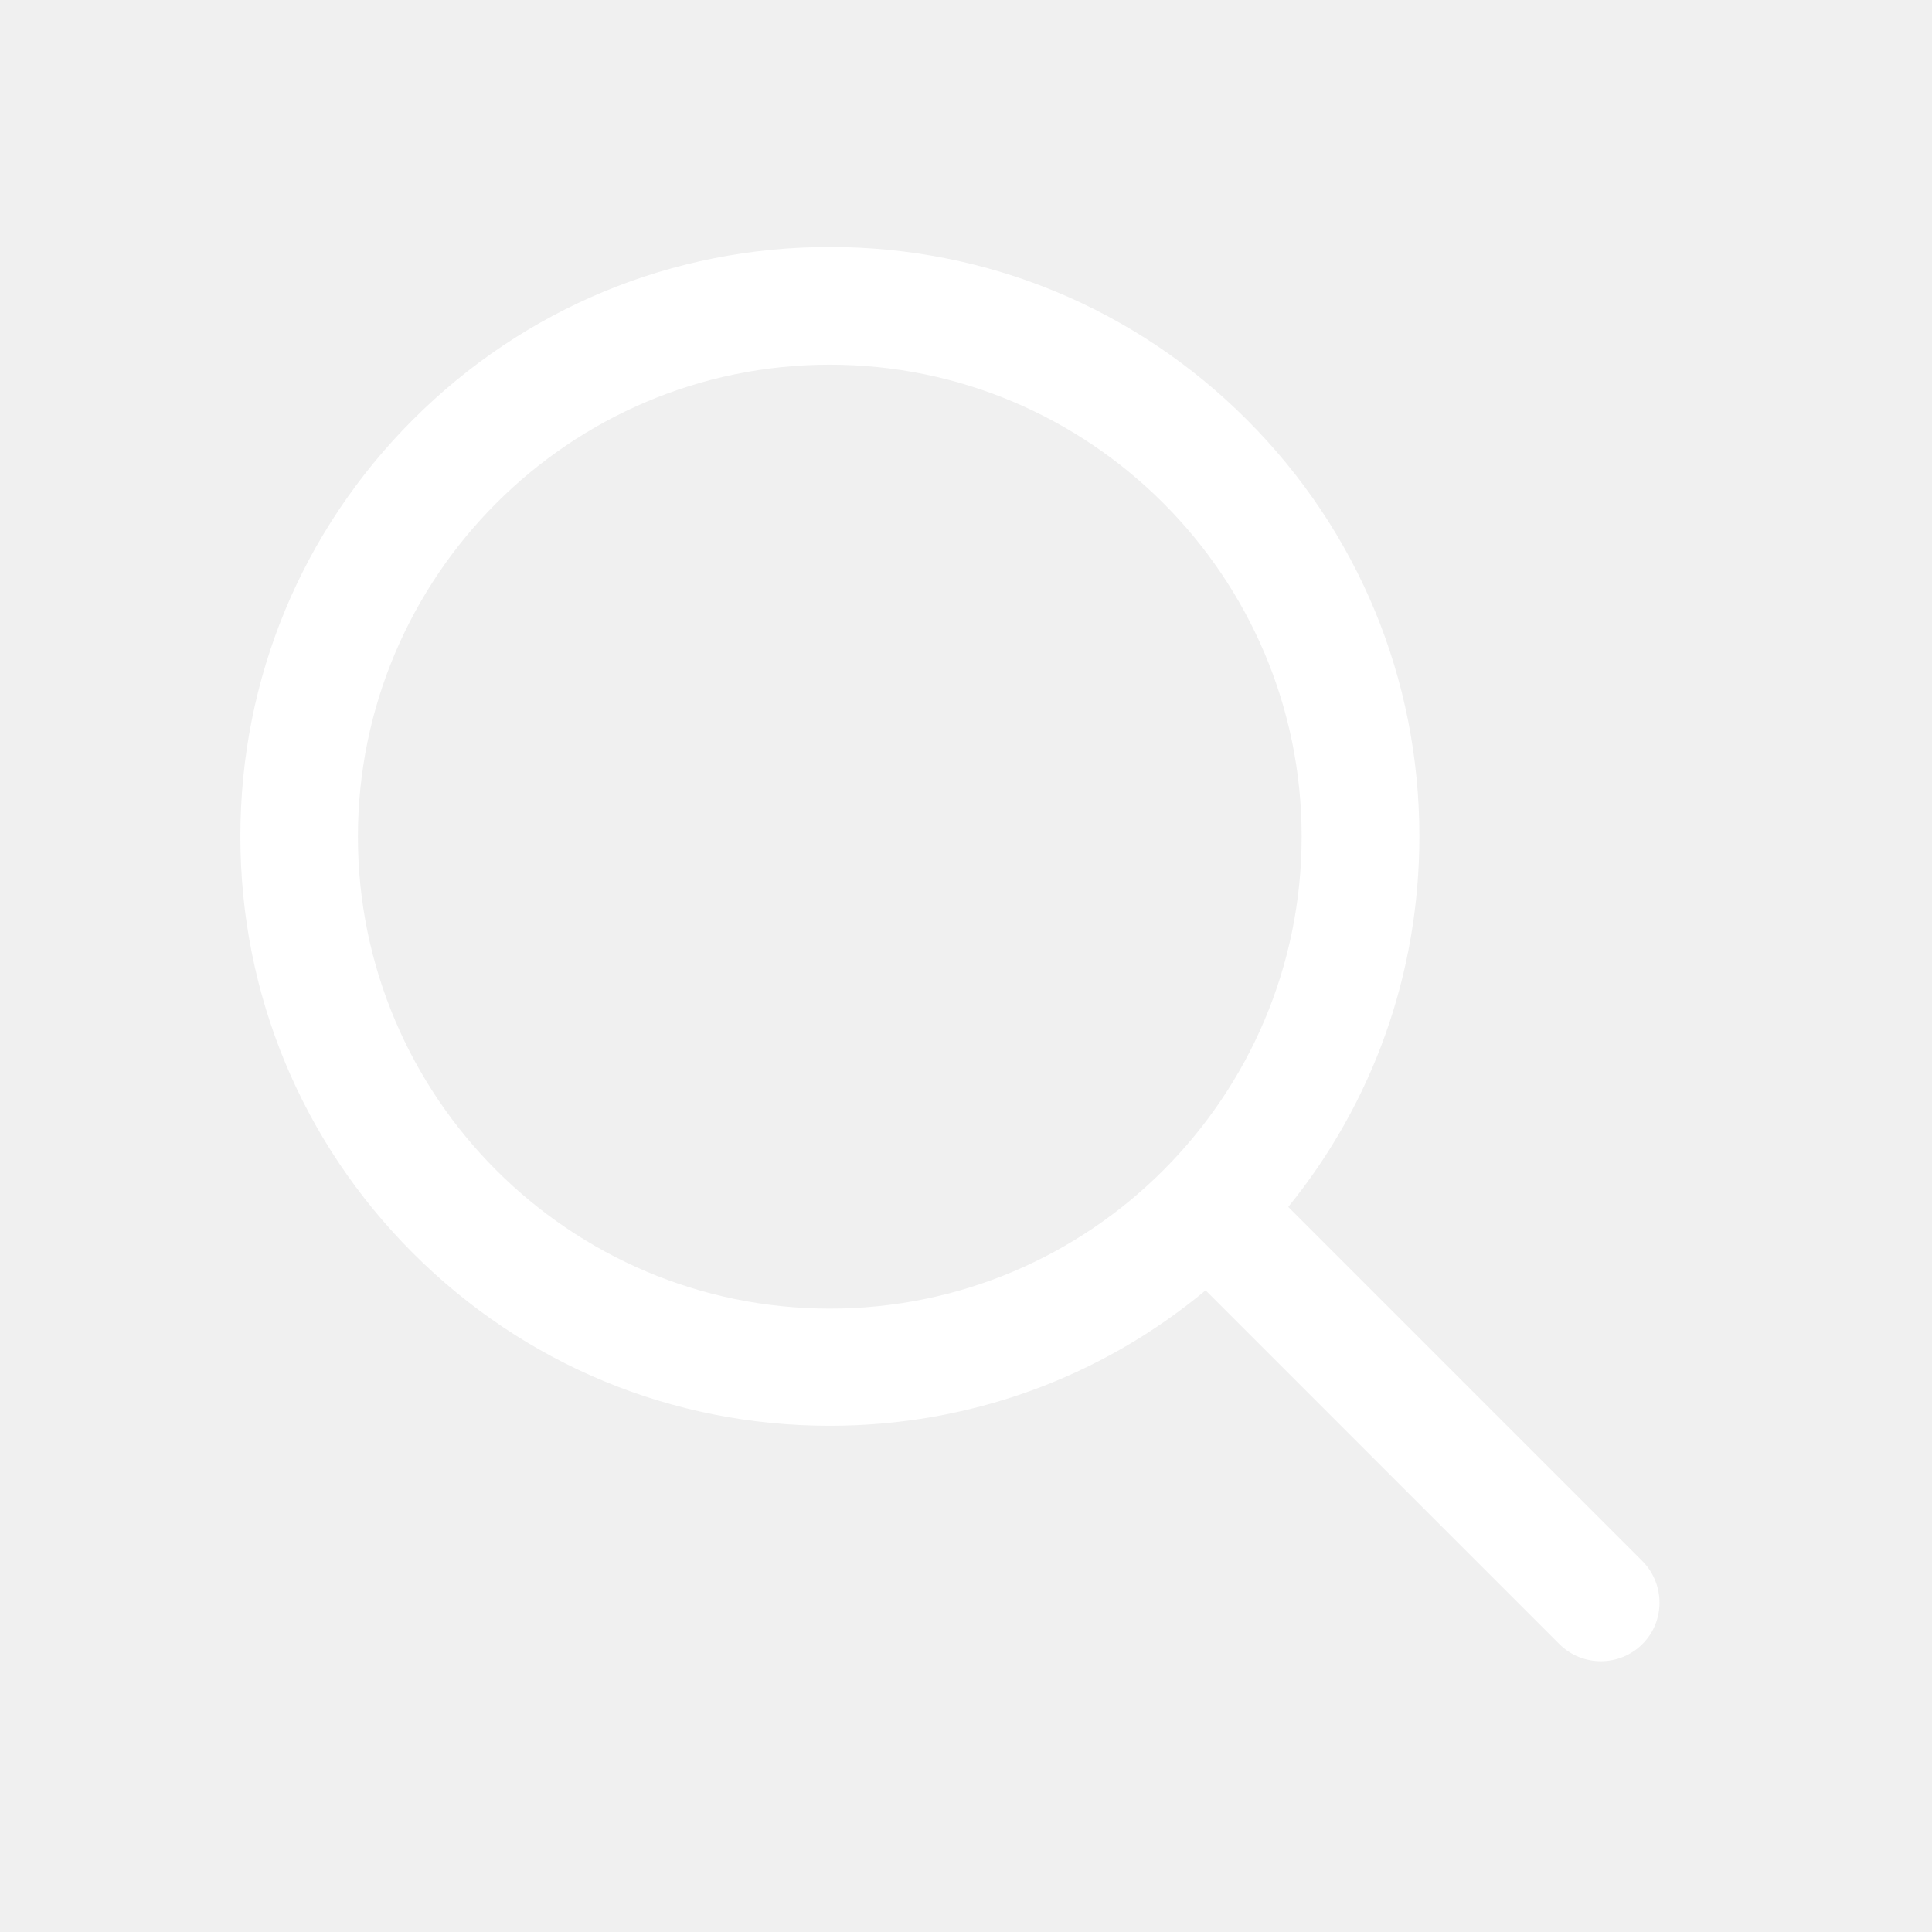
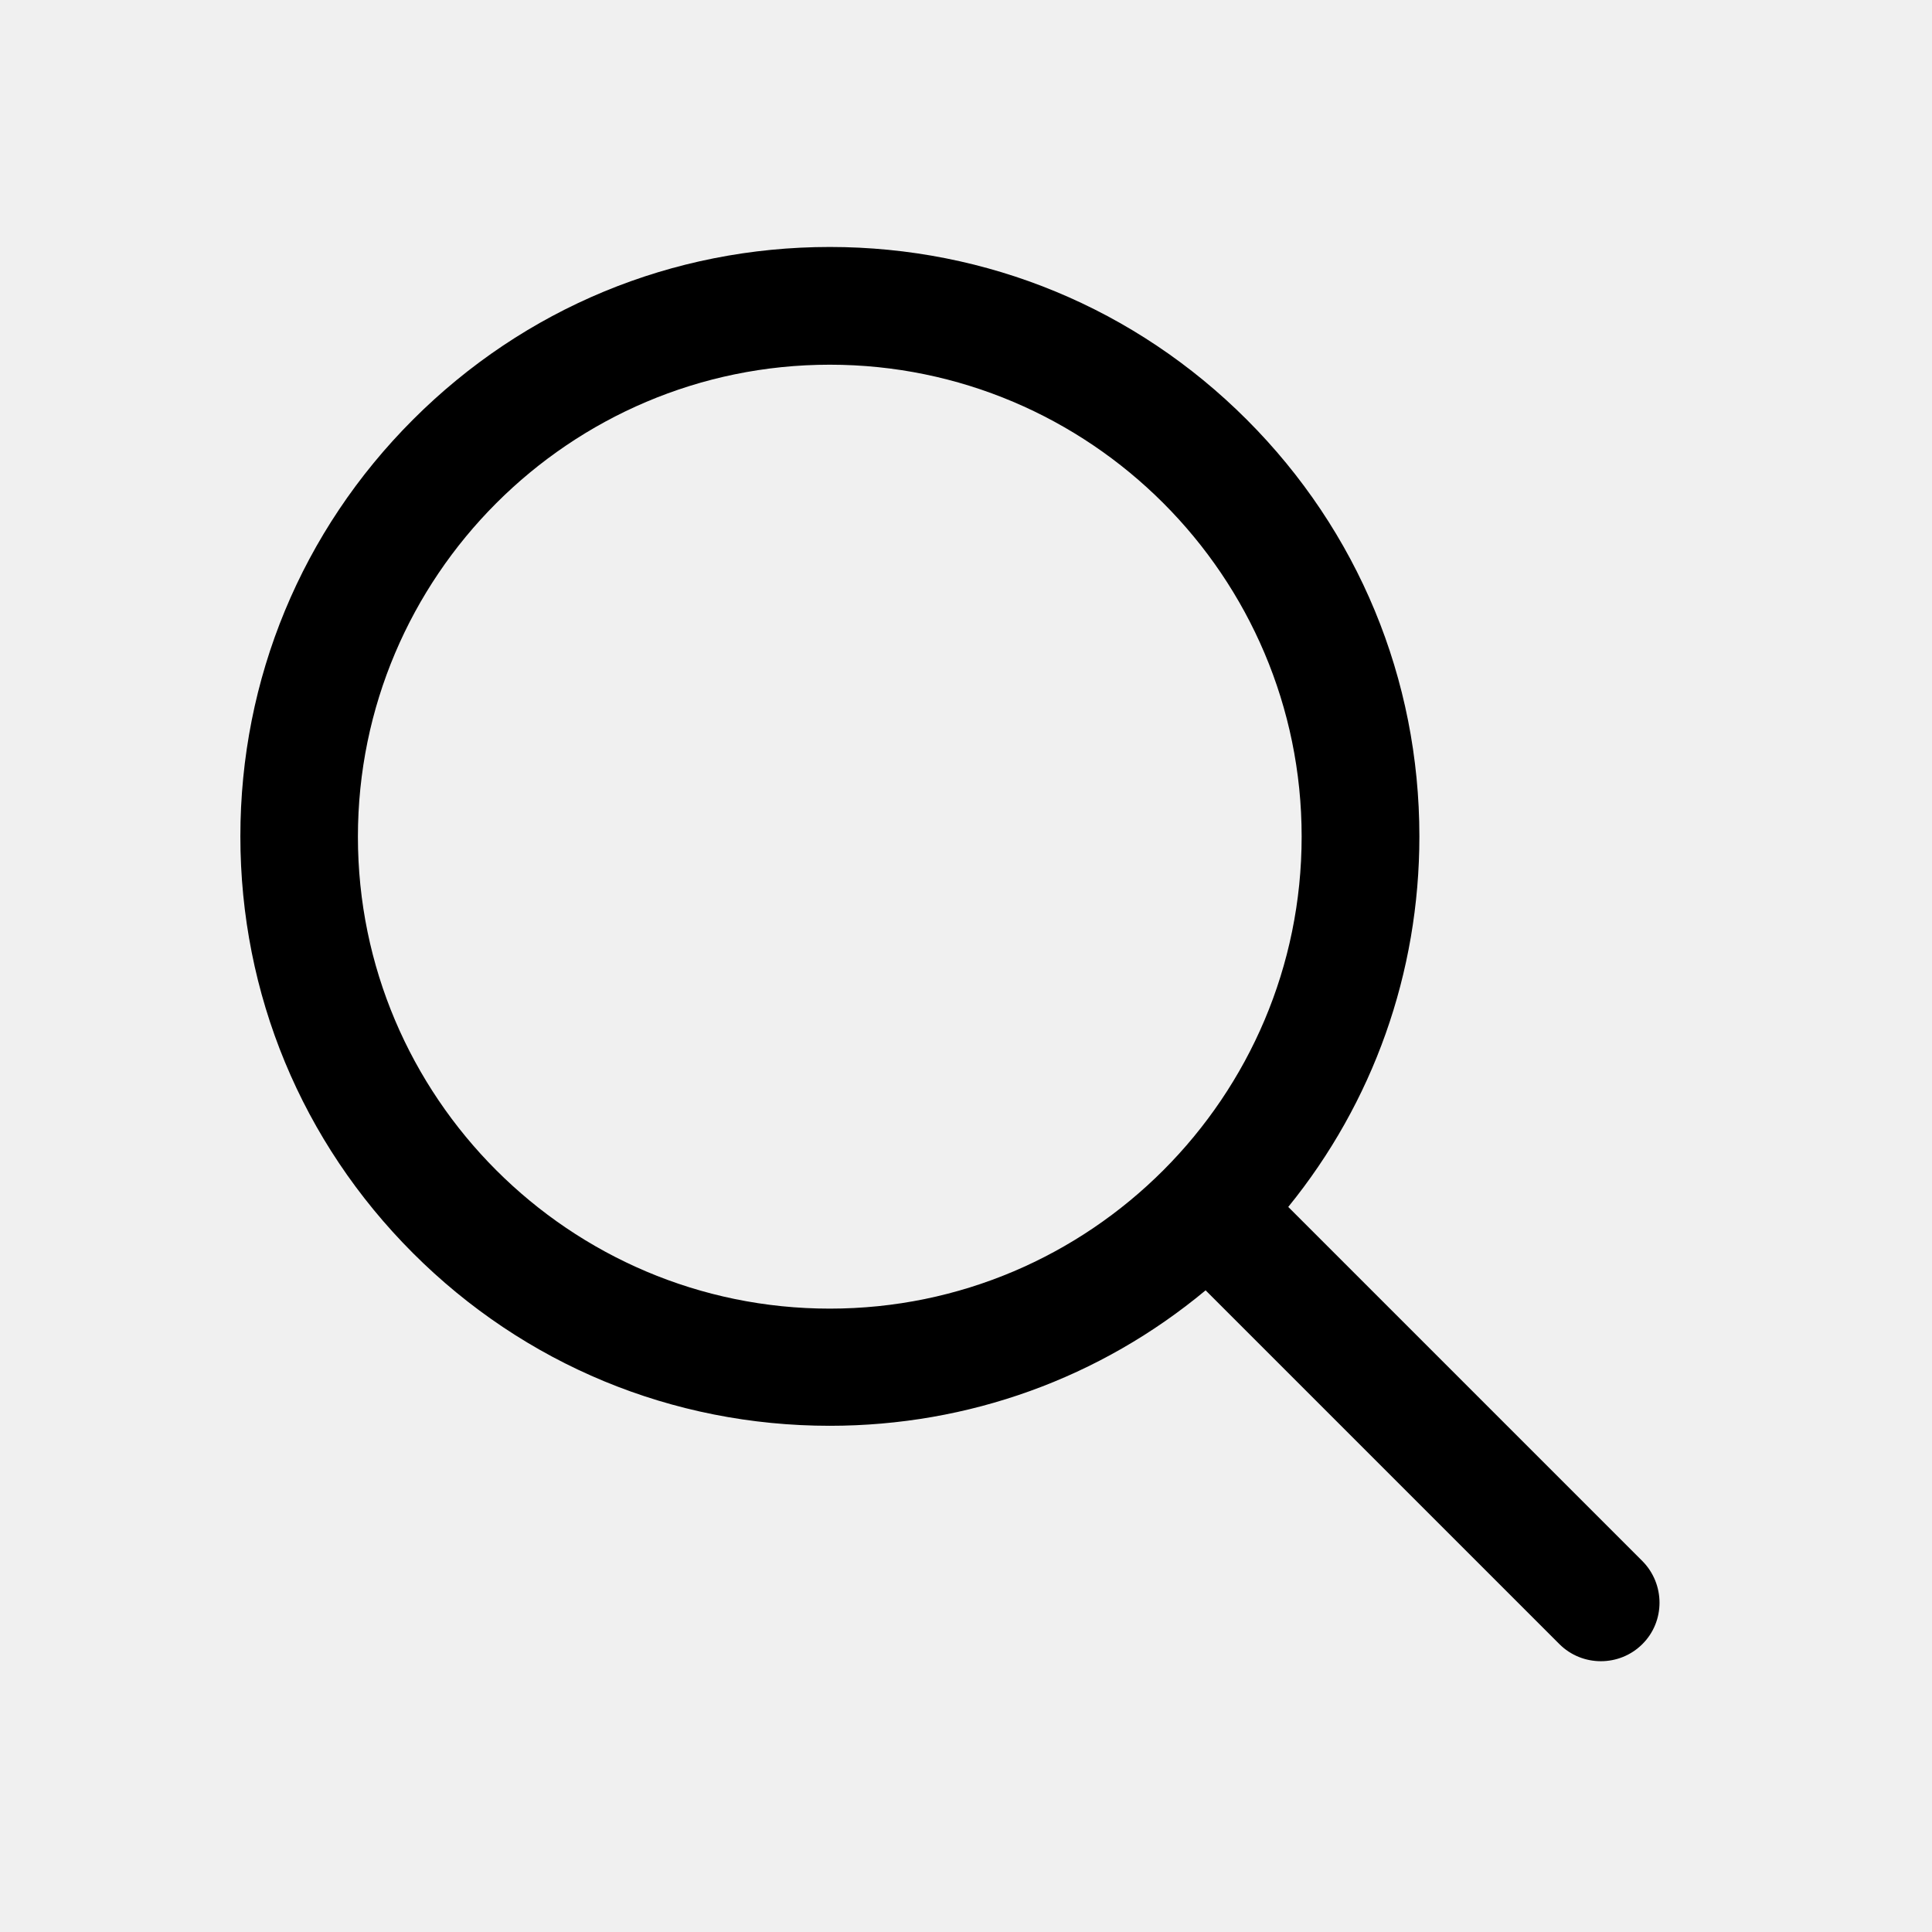
<svg xmlns="http://www.w3.org/2000/svg" t="1560844748736" class="icon" style="" viewBox="0 0 1024 1024" version="1.1" p-id="3971" width="400" height="400">
  <defs>
    <style type="text/css" />
  </defs>
-   <path d="M870.5 827.4L682.8 639.7c45-55.4 69.5-124 69.5-196.4 0-83.5-32.5-161.9-91.5-220.9s-137.5-91.5-221-91.5-161.9 32.5-220.9 91.5-91.5 137.4-91.5 220.9 32.5 161.9 91.5 220.9 137.4 91.5 220.9 91.5c73.6 0 143.3-25.3 199.2-71.8l187.5 187.5c12.1 12.1 31.9 12.1 44 0 12.1-12 12.1-31.8 0-44zM439.8 693.6c-137.9 0-250.1-112.2-250.1-250.1s112.2-250.2 250.1-250.2 250.1 112.2 250.1 250.1-112 250.2-250.1 250.2z" p-id="3972" fill="#ffffff" />
+   <path d="M870.5 827.4L682.8 639.7c45-55.4 69.5-124 69.5-196.4 0-83.5-32.5-161.9-91.5-220.9s-137.5-91.5-221-91.5-161.9 32.5-220.9 91.5-91.5 137.4-91.5 220.9 32.5 161.9 91.5 220.9 137.4 91.5 220.9 91.5c73.6 0 143.3-25.3 199.2-71.8l187.5 187.5c12.1 12.1 31.9 12.1 44 0 12.1-12 12.1-31.8 0-44zM439.8 693.6c-137.9 0-250.1-112.2-250.1-250.1s112.2-250.2 250.1-250.2 250.1 112.2 250.1 250.1-112 250.2-250.1 250.2z" p-id="3972" />
</svg>
